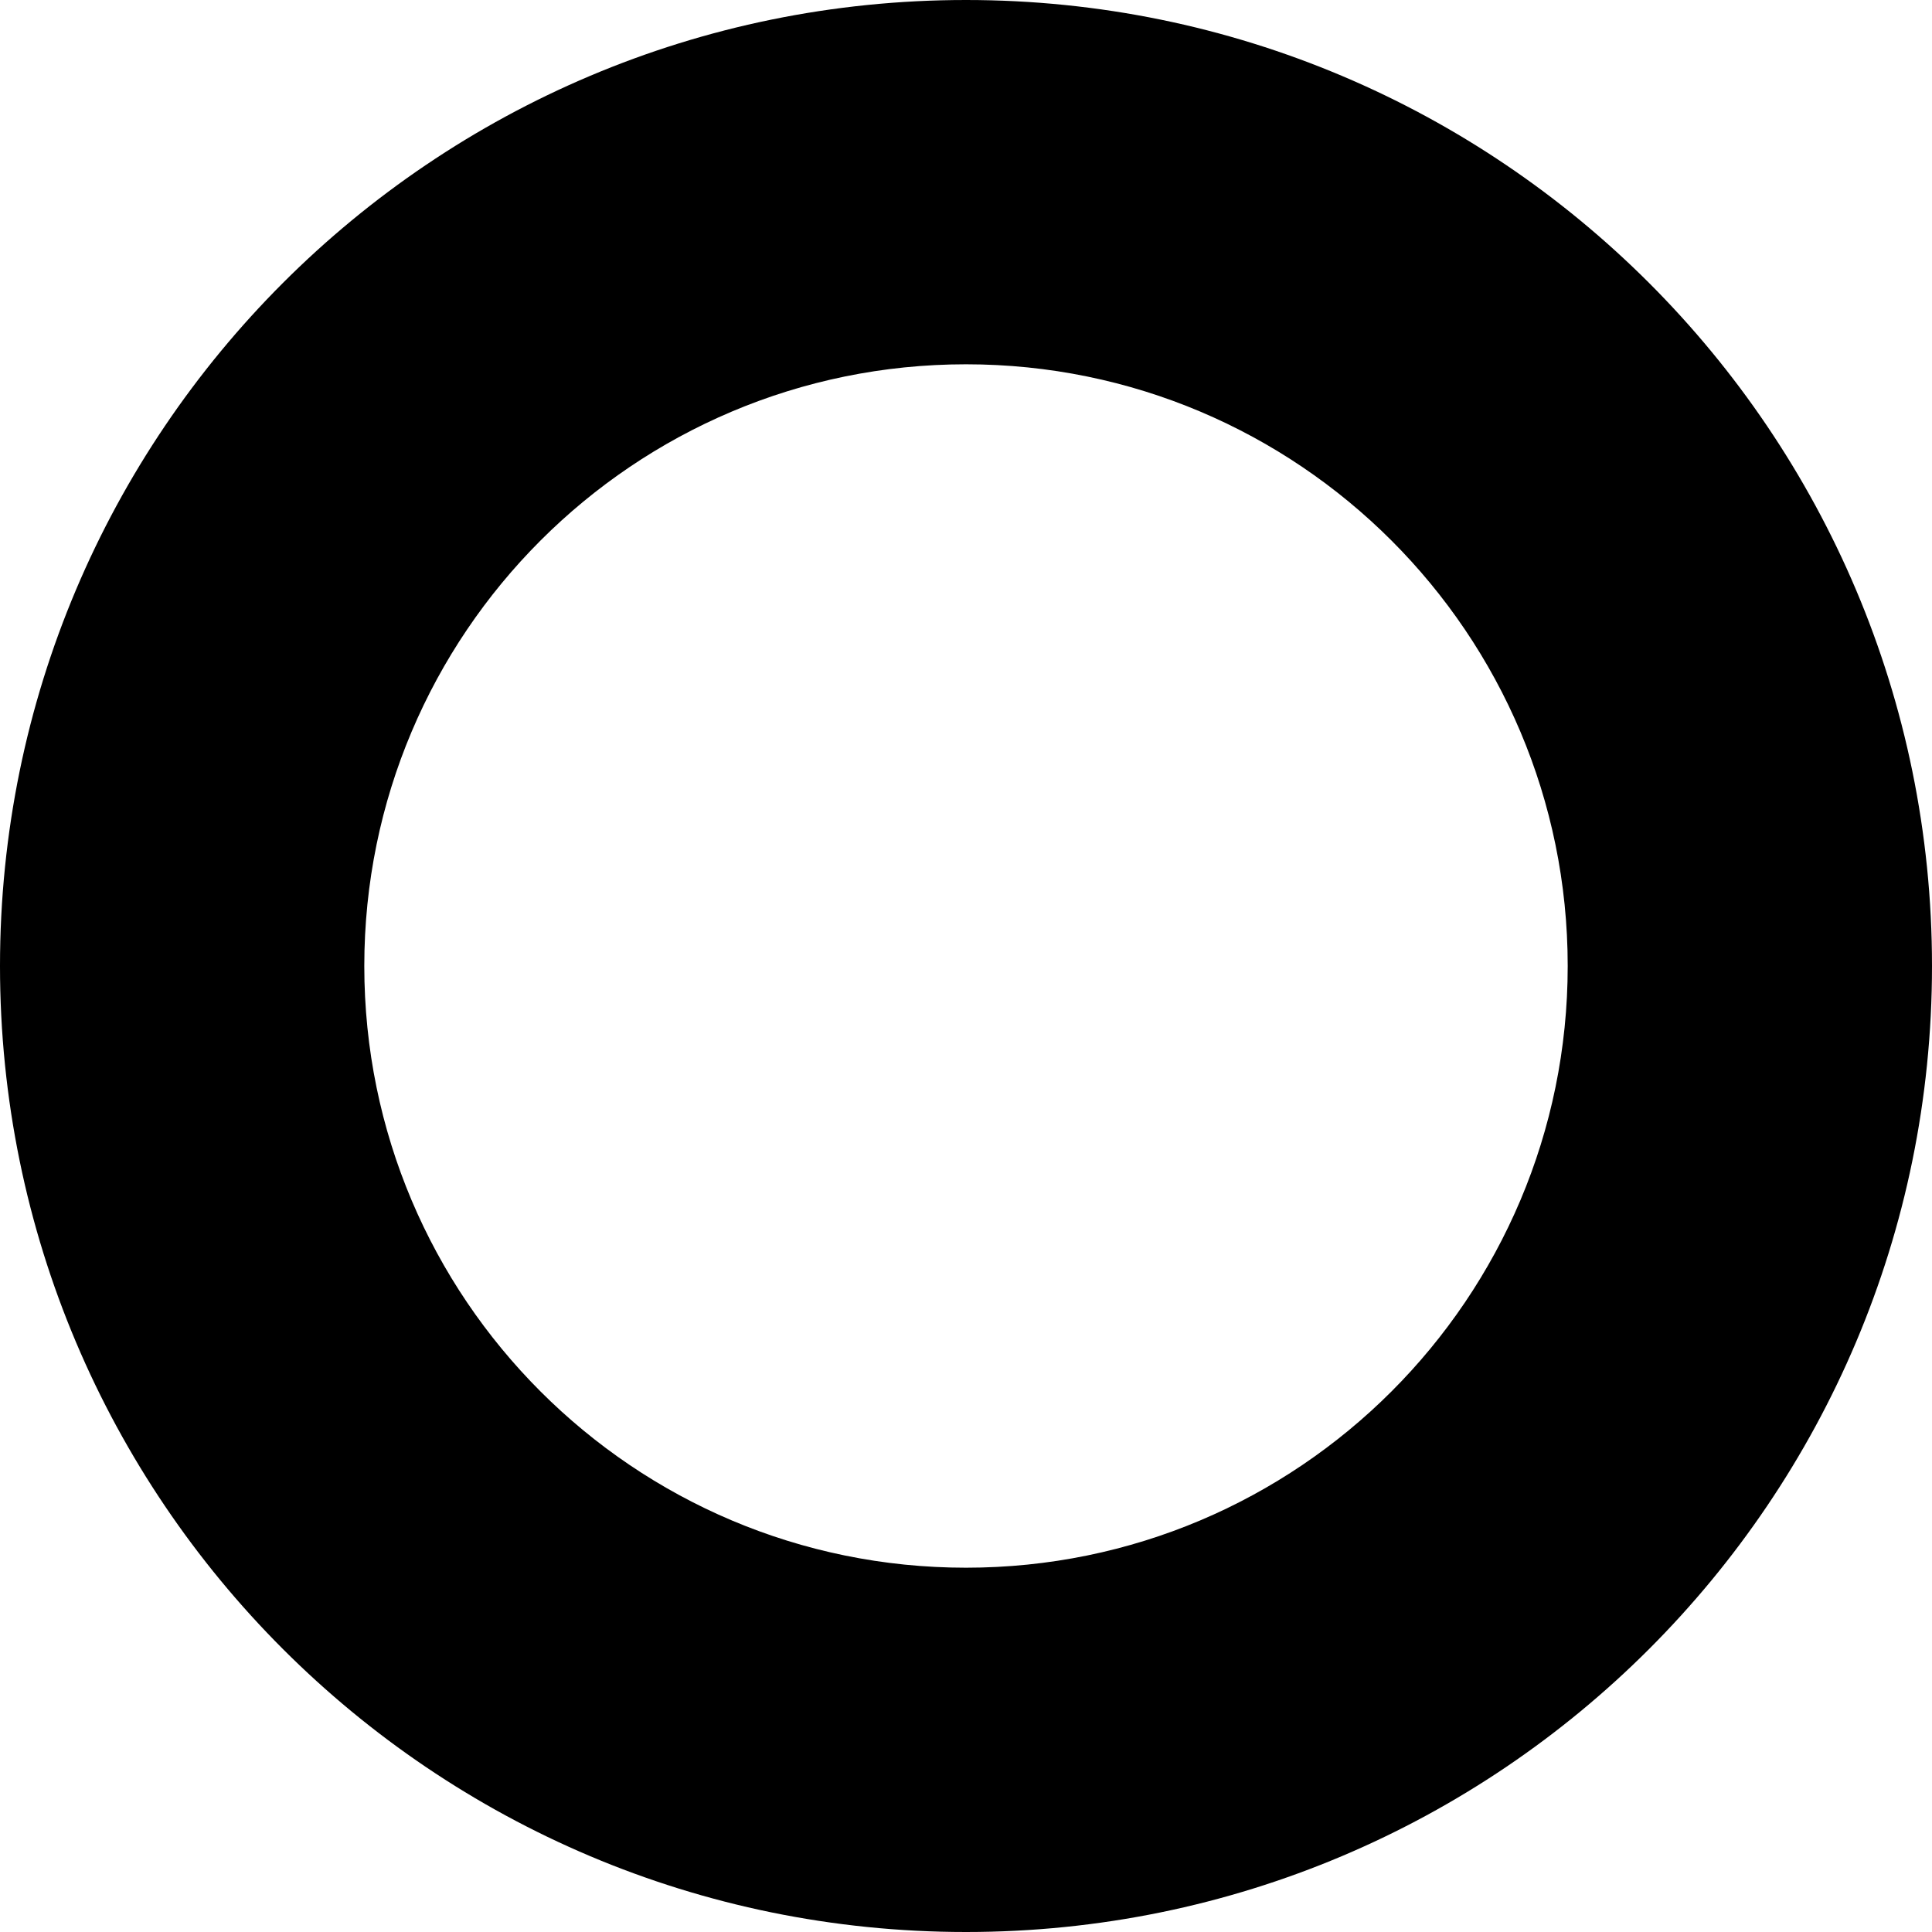
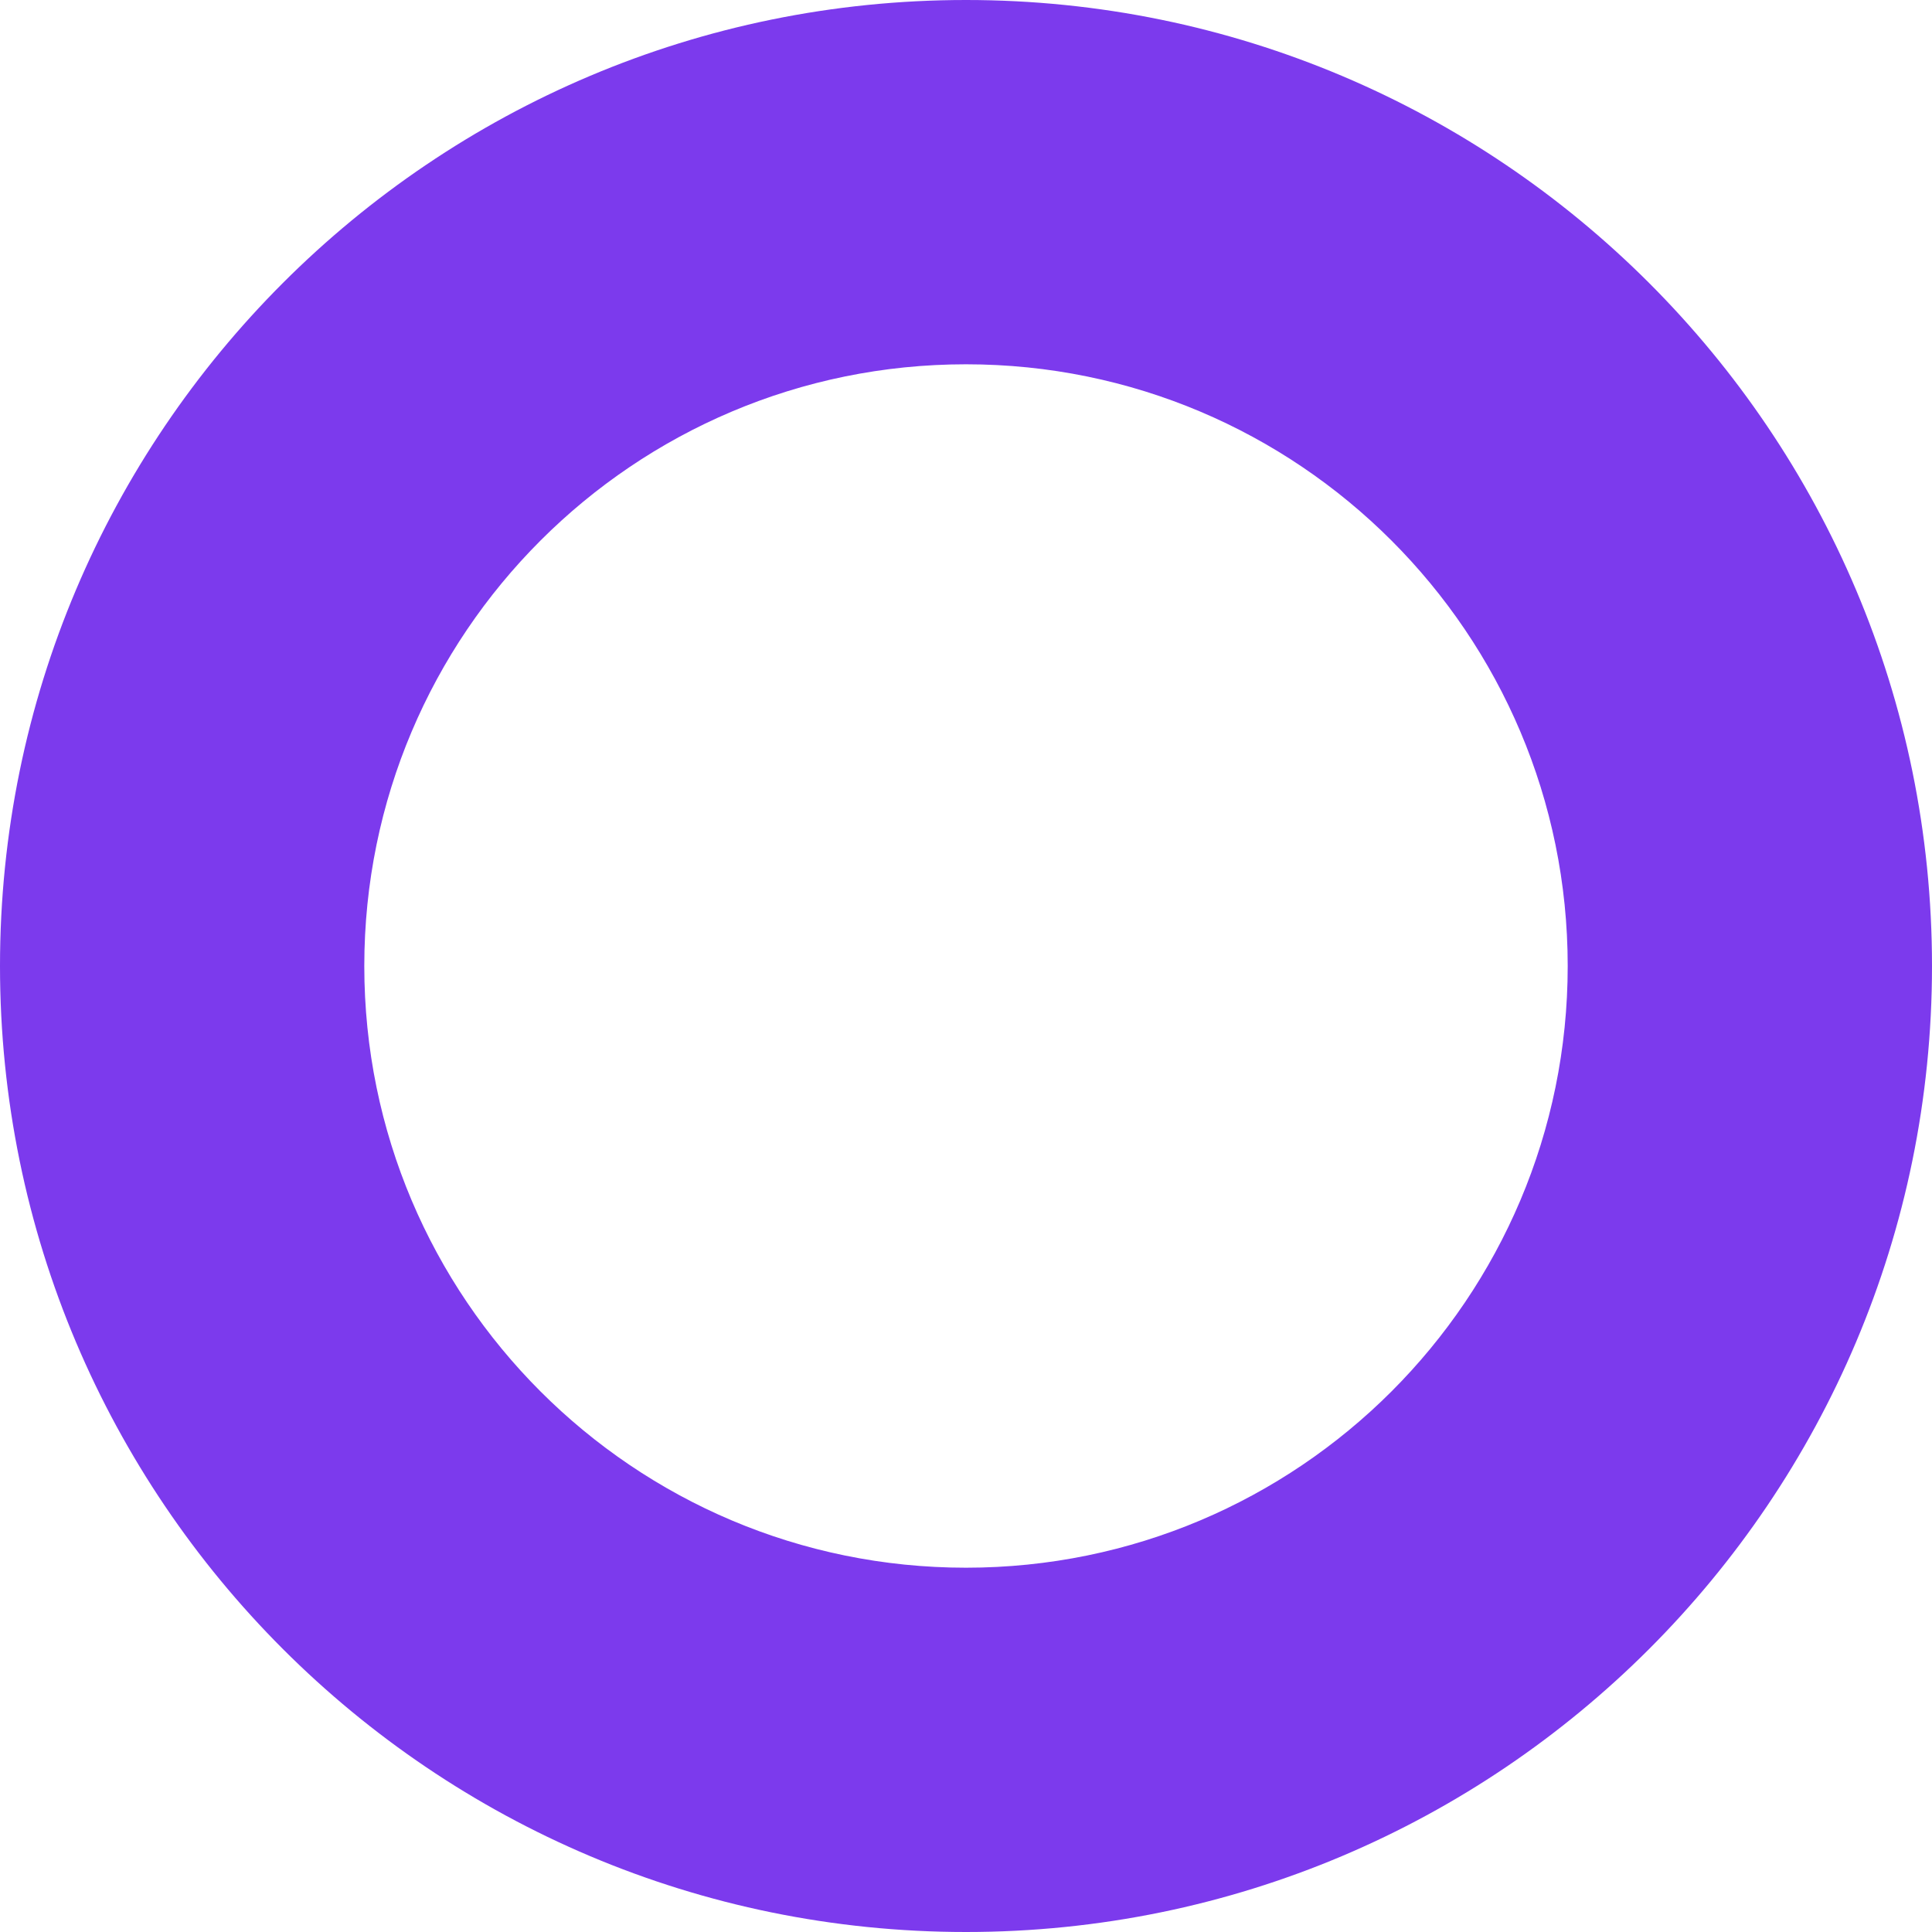
<svg xmlns="http://www.w3.org/2000/svg" width="24" height="24" viewBox="0 0 364 364" fill="#7c3aed">
-   <path d="M364 182C364 282.516 282.516 364 182 364C81.484 364 0 282.516 0 182C0 81.484 81.484 0 182 0C282.516 0 364 81.484 364 182ZM68.635 182C68.635 244.61 119.39 295.365 182 295.365C244.61 295.365 295.365 244.61 295.365 182C295.365 119.39 244.61 68.635 182 68.635C119.39 68.635 68.635 119.39 68.635 182Z" fill="currentColor" />
+   <path d="M364 182C364 282.516 282.516 364 182 364C81.484 364 0 282.516 0 182C0 81.484 81.484 0 182 0C282.516 0 364 81.484 364 182ZM68.635 182C68.635 244.61 119.39 295.365 182 295.365C244.61 295.365 295.365 244.61 295.365 182C295.365 119.39 244.61 68.635 182 68.635C119.39 68.635 68.635 119.39 68.635 182Z" fill="#7c3aed" />
</svg>
